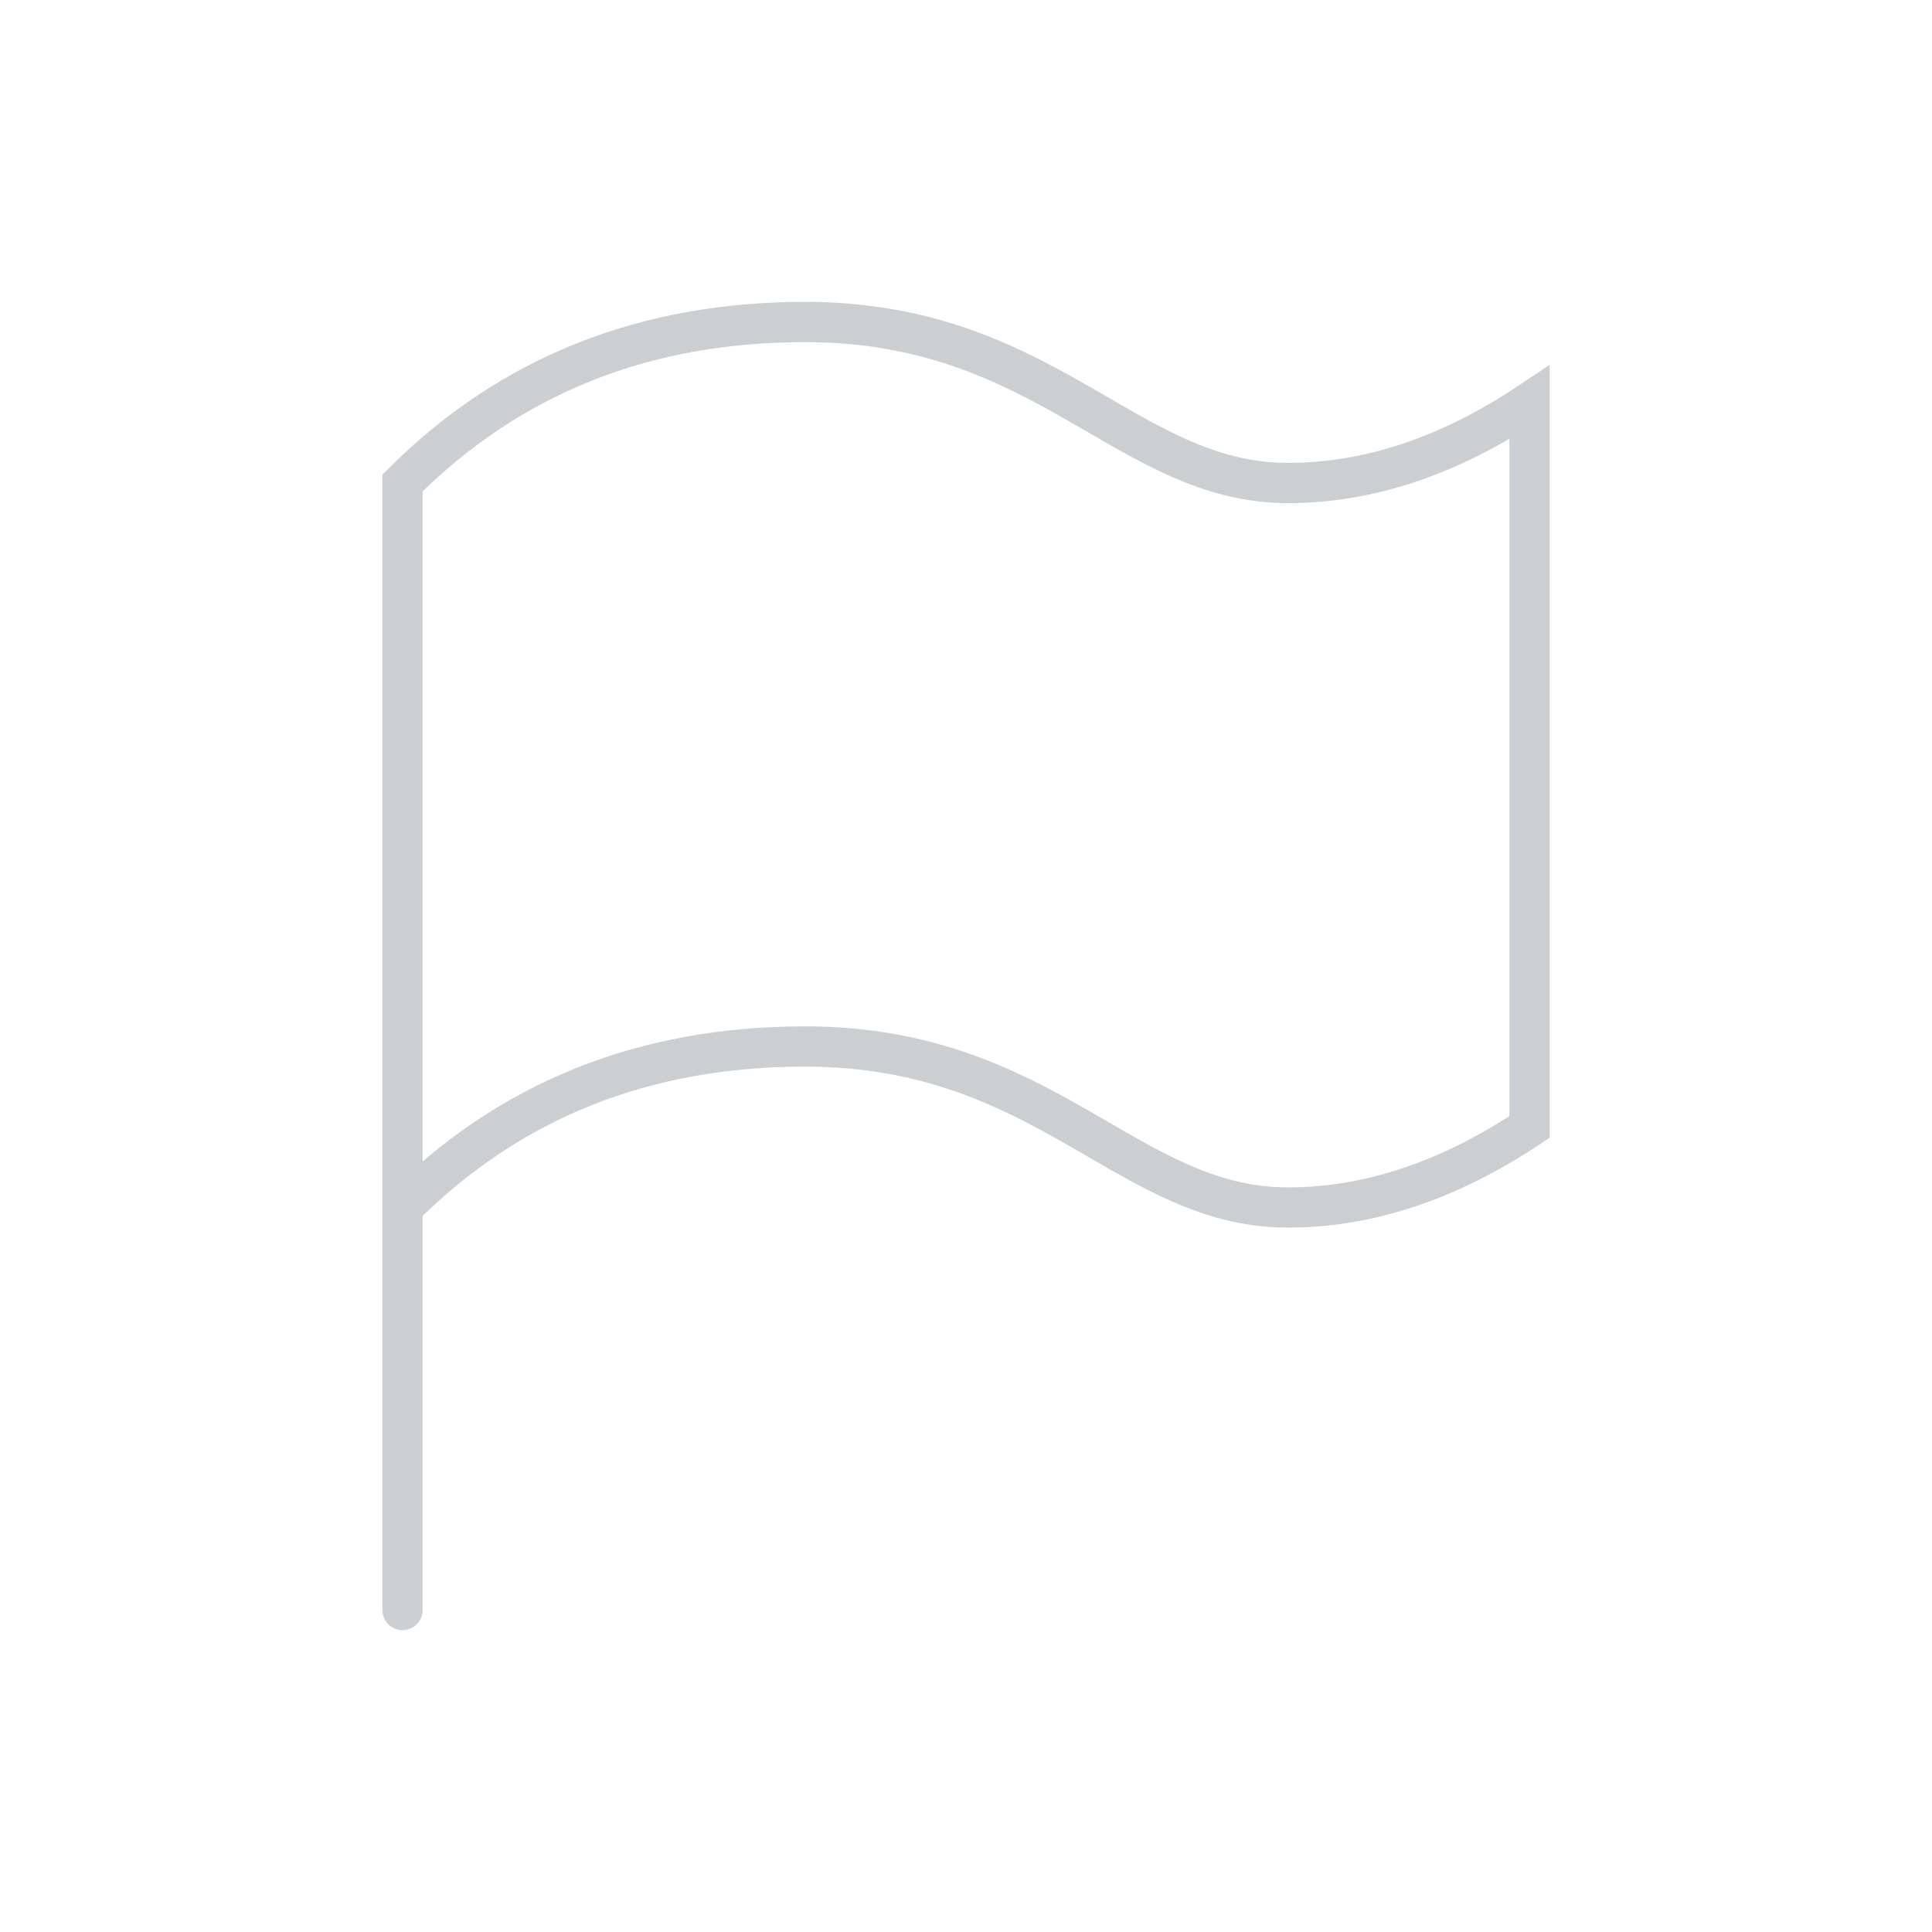
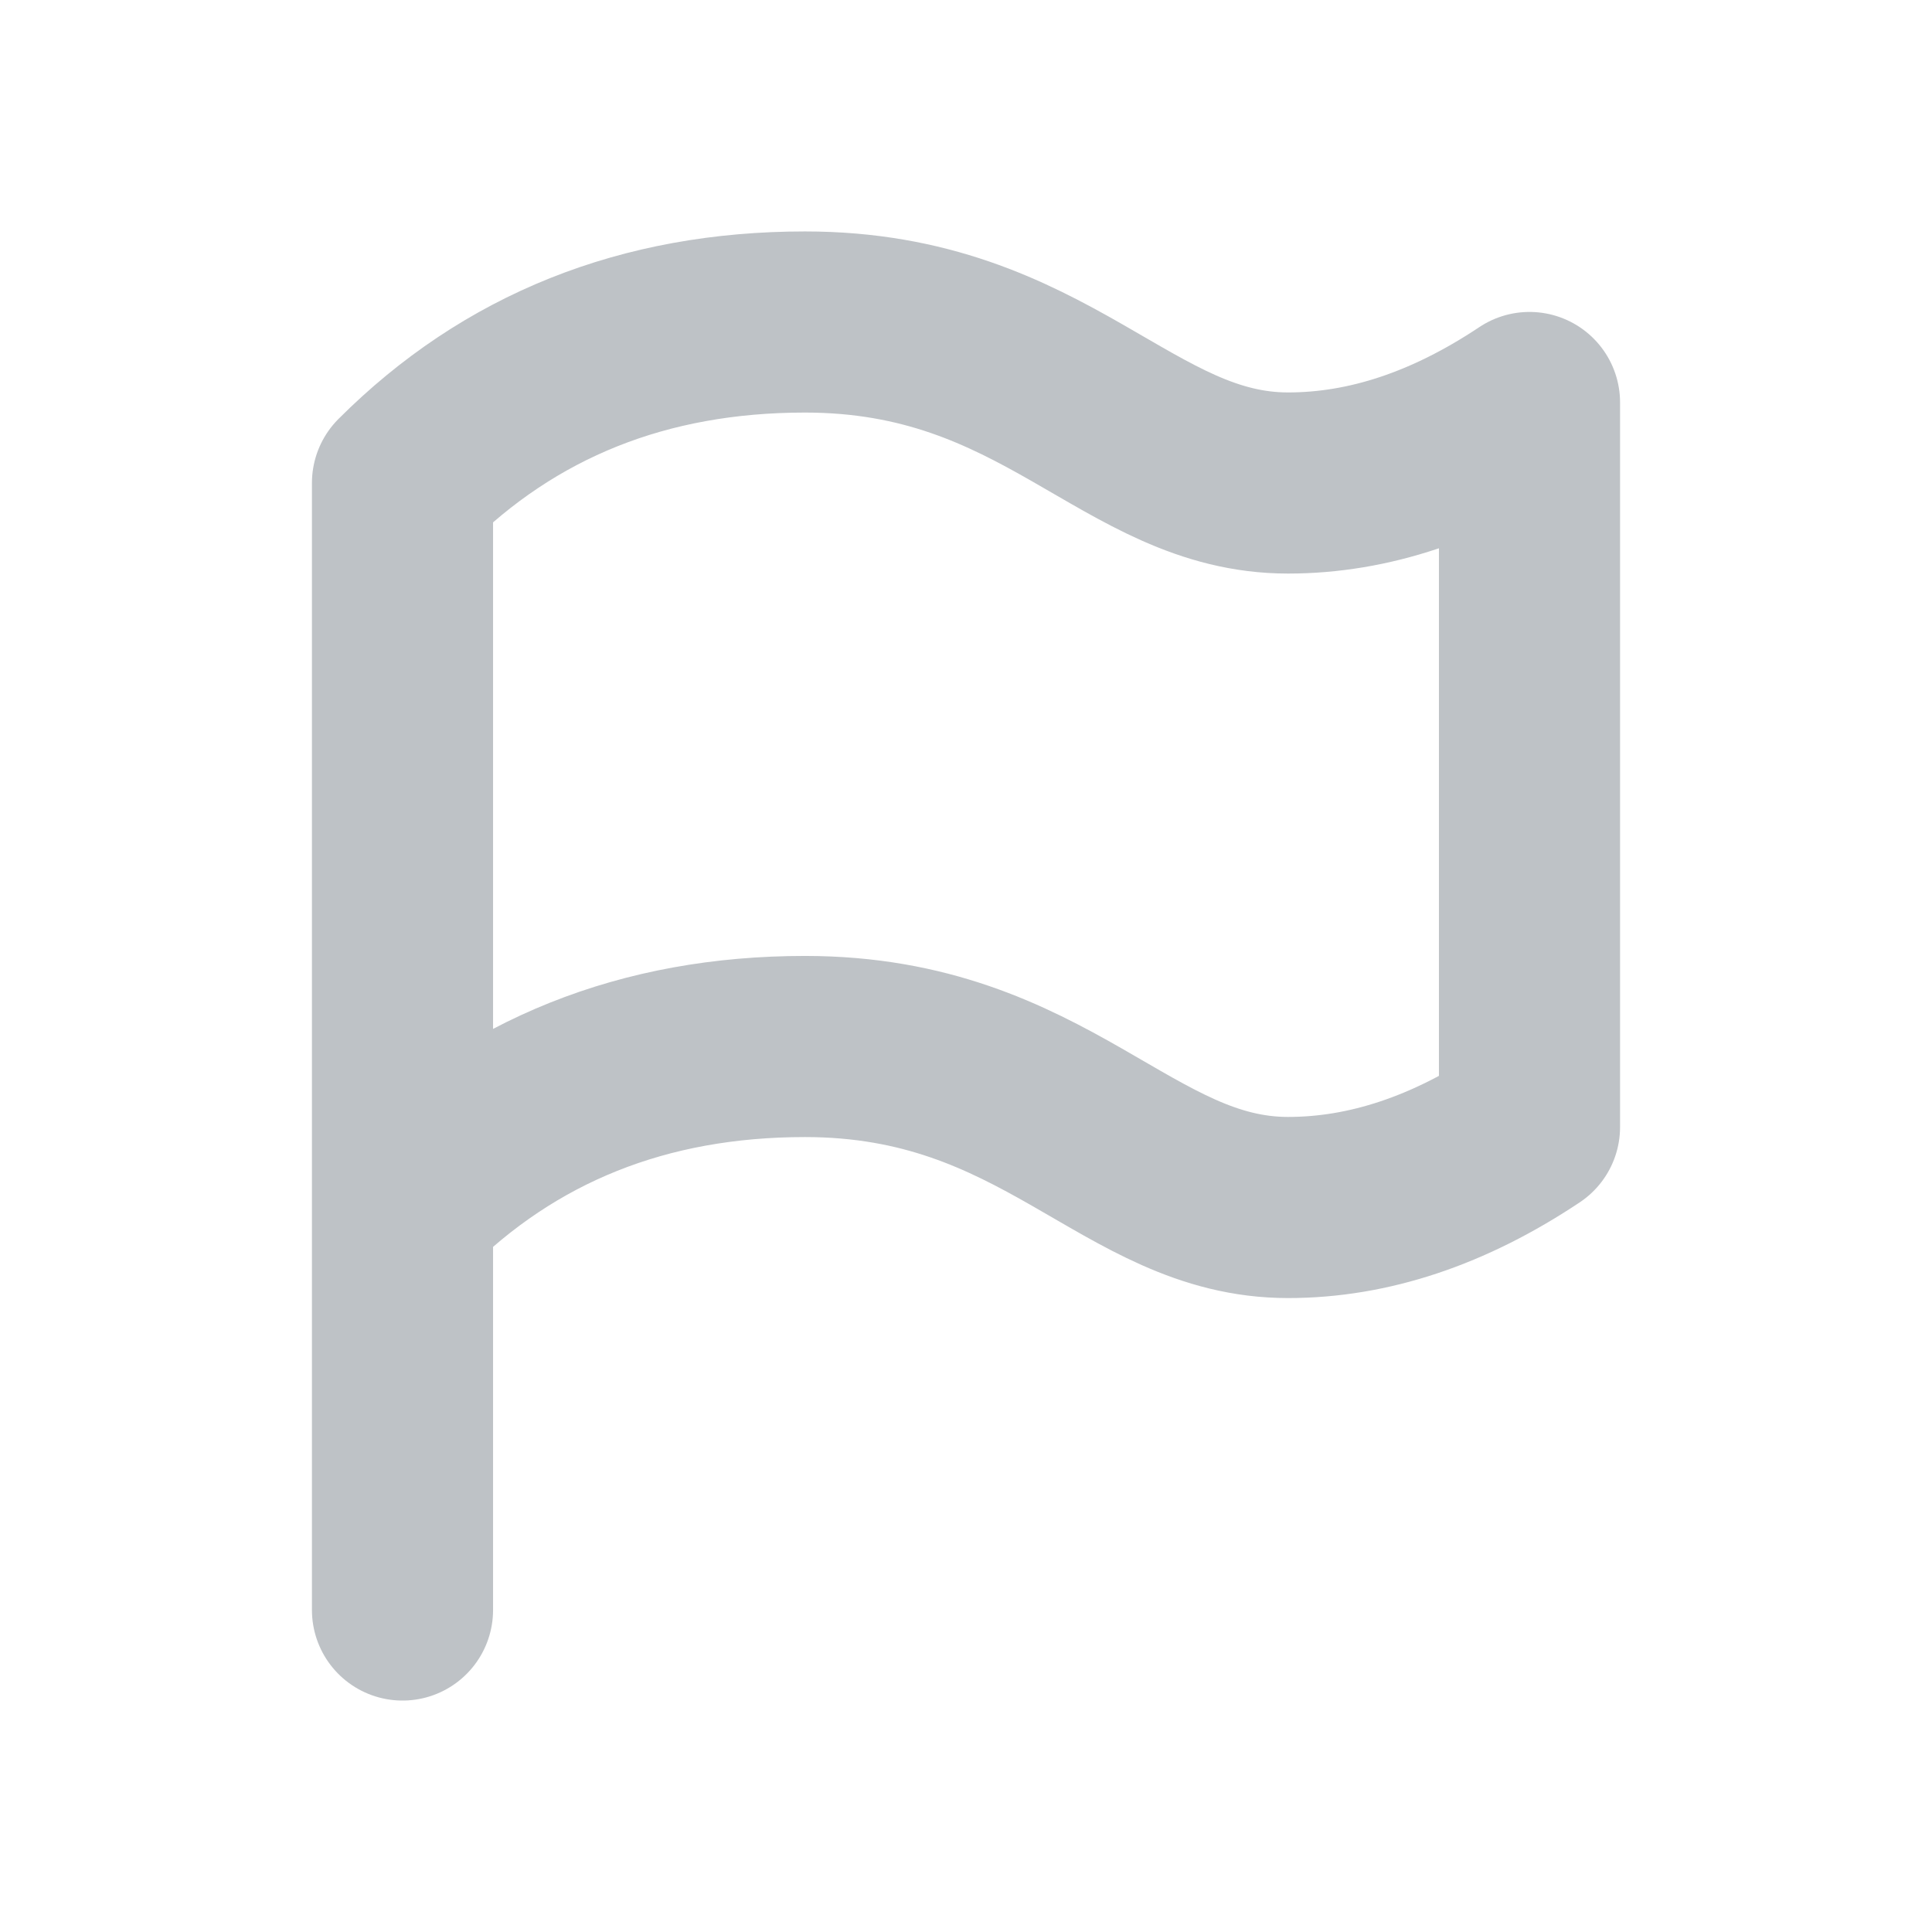
- <svg xmlns="http://www.w3.org/2000/svg" role="img" width="24px" height="24px" viewBox="0 0 24 24" aria-labelledby="flagIconTitle" stroke="#CBCFD1" stroke-width="0.5" stroke-linecap="round" stroke-linejoin="miter" fill="none" color="#CBCFD1">
+ <svg xmlns="http://www.w3.org/2000/svg" role="img" width="16px" height="16px" viewBox="0 0 24 24" aria-labelledby="flagIconTitle" stroke="#BEC2C6" stroke-width="2.25" stroke-linecap="round" stroke-linejoin="round" fill="none" color="#BEC2C6">
  <path d="M5 20v-5c1.333-1.333 3-2 5-2 3 0 4 2 6 2 1 0 2-.333 3-1V5c-1 .667-2 1-3 1-2 0-3-2-6-2-2 0-3.667.667-5 2v9" />
</svg>
